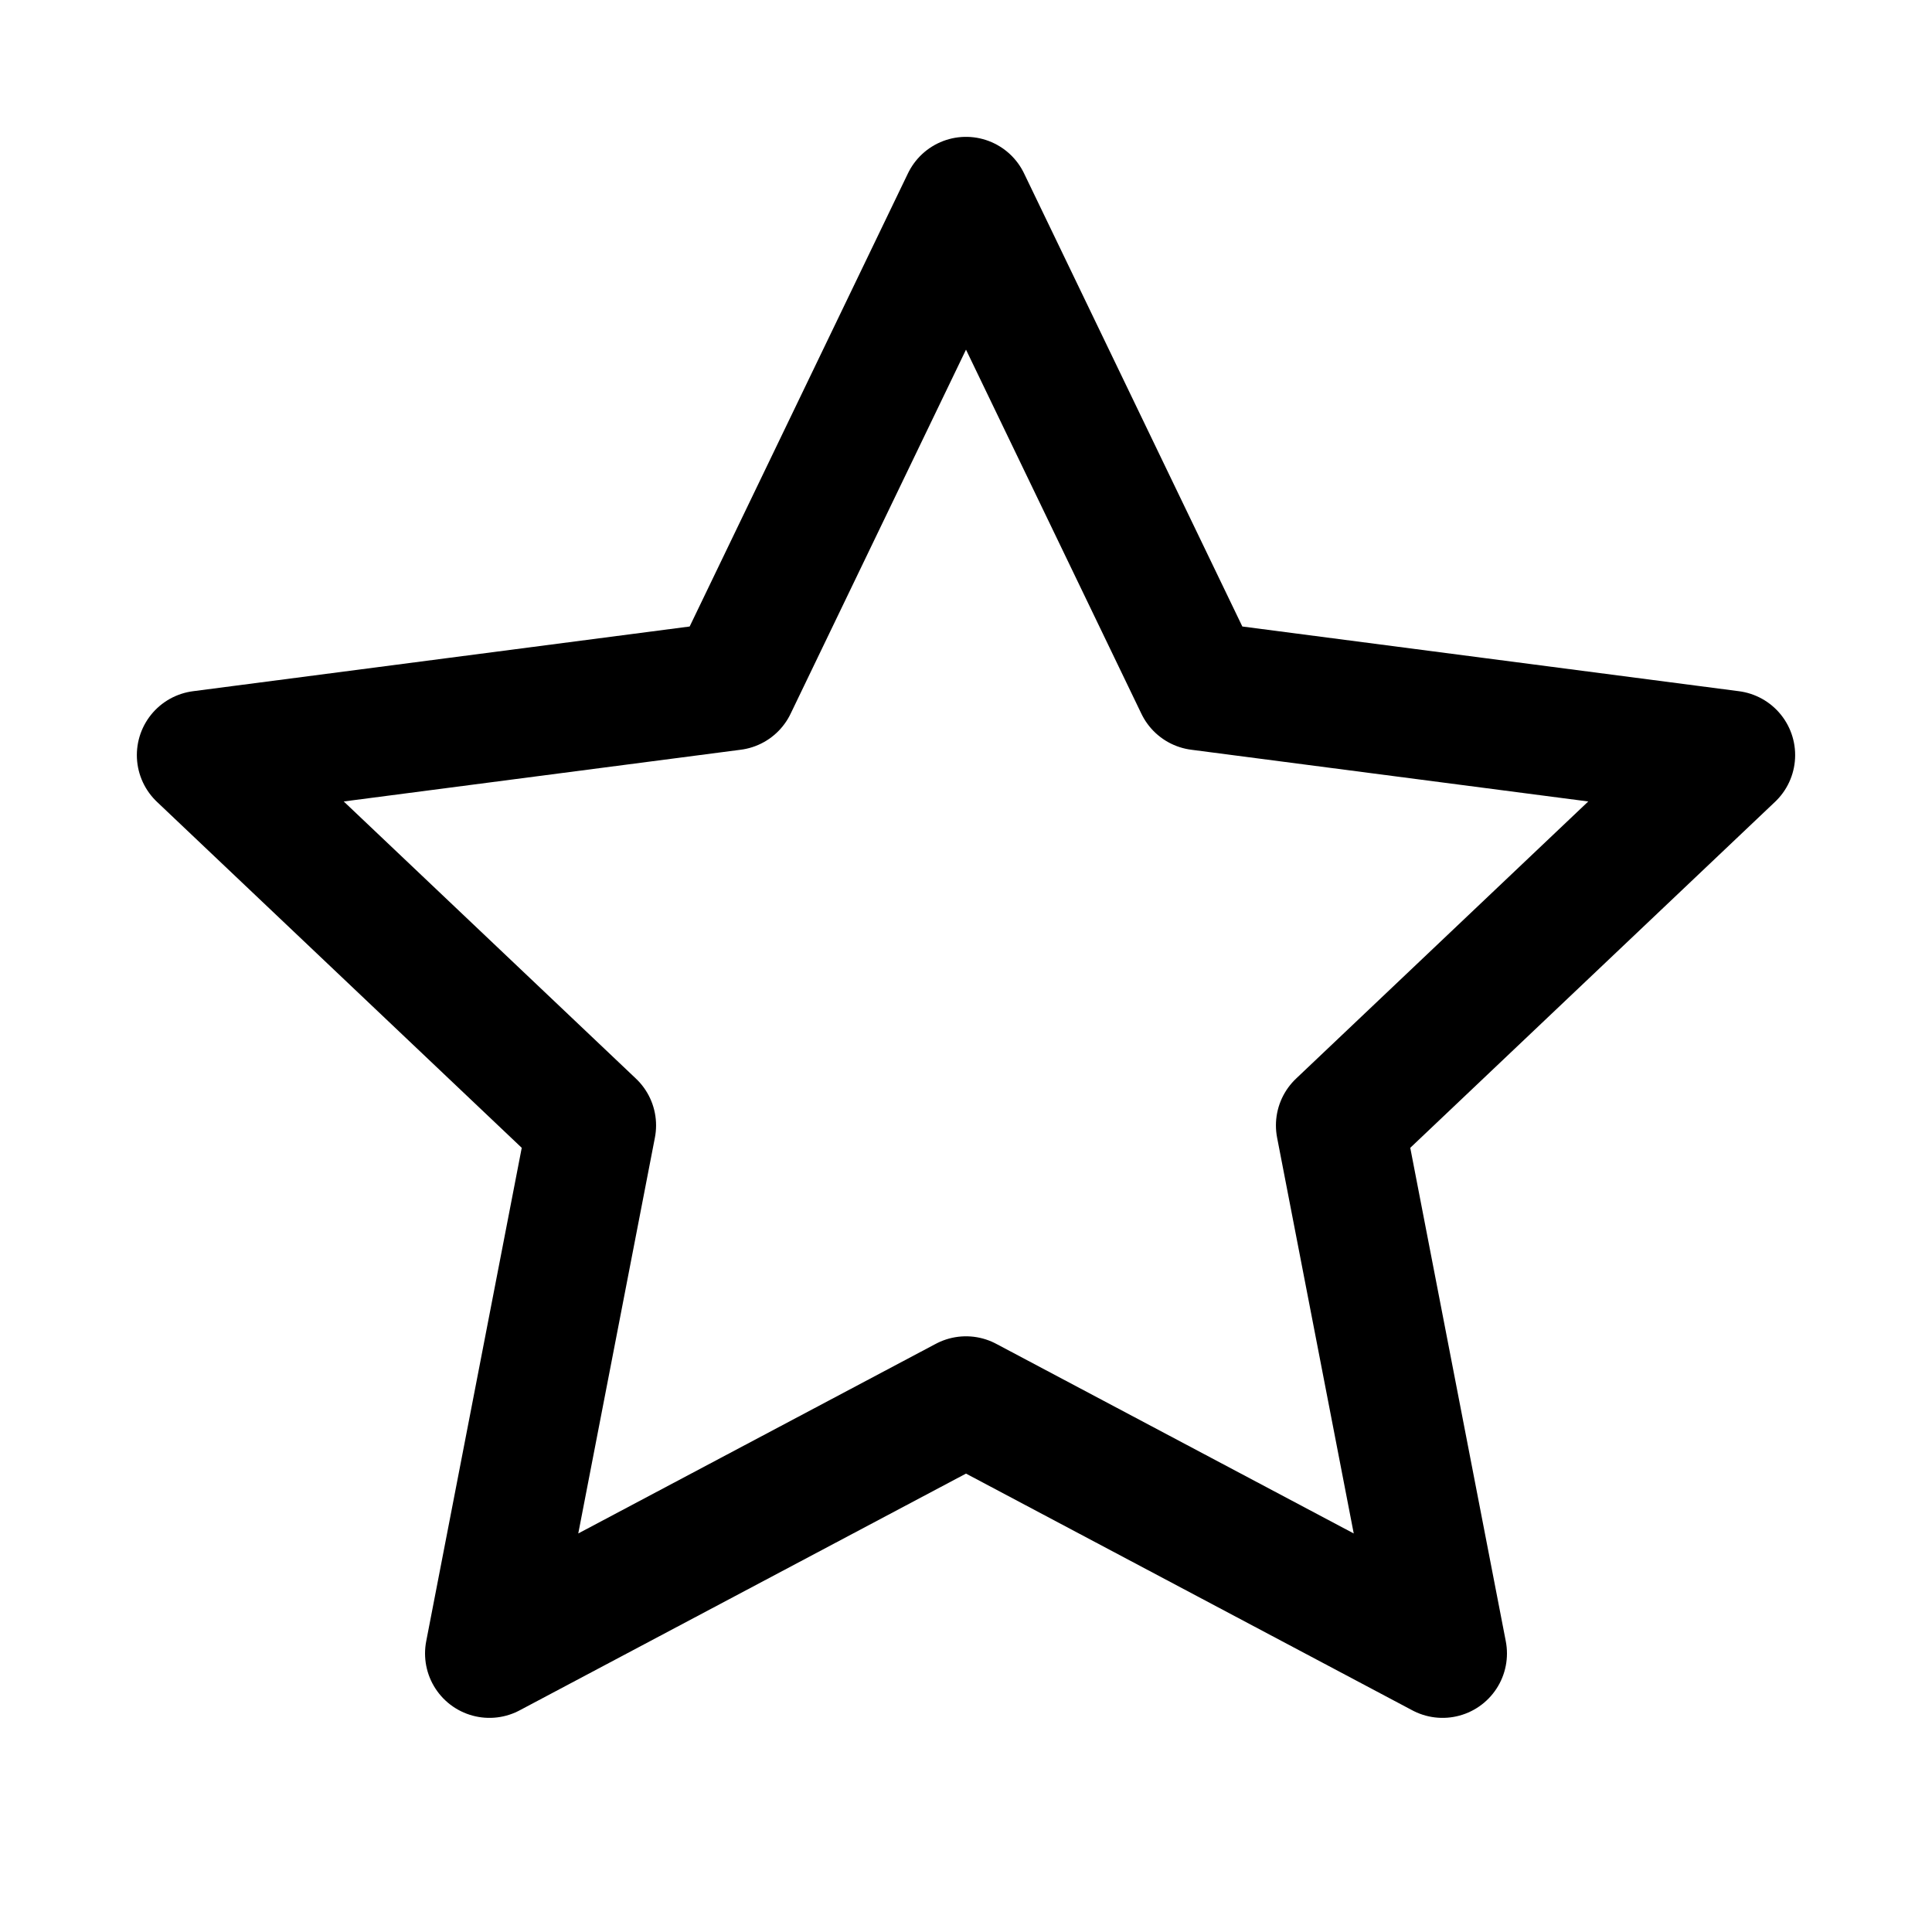
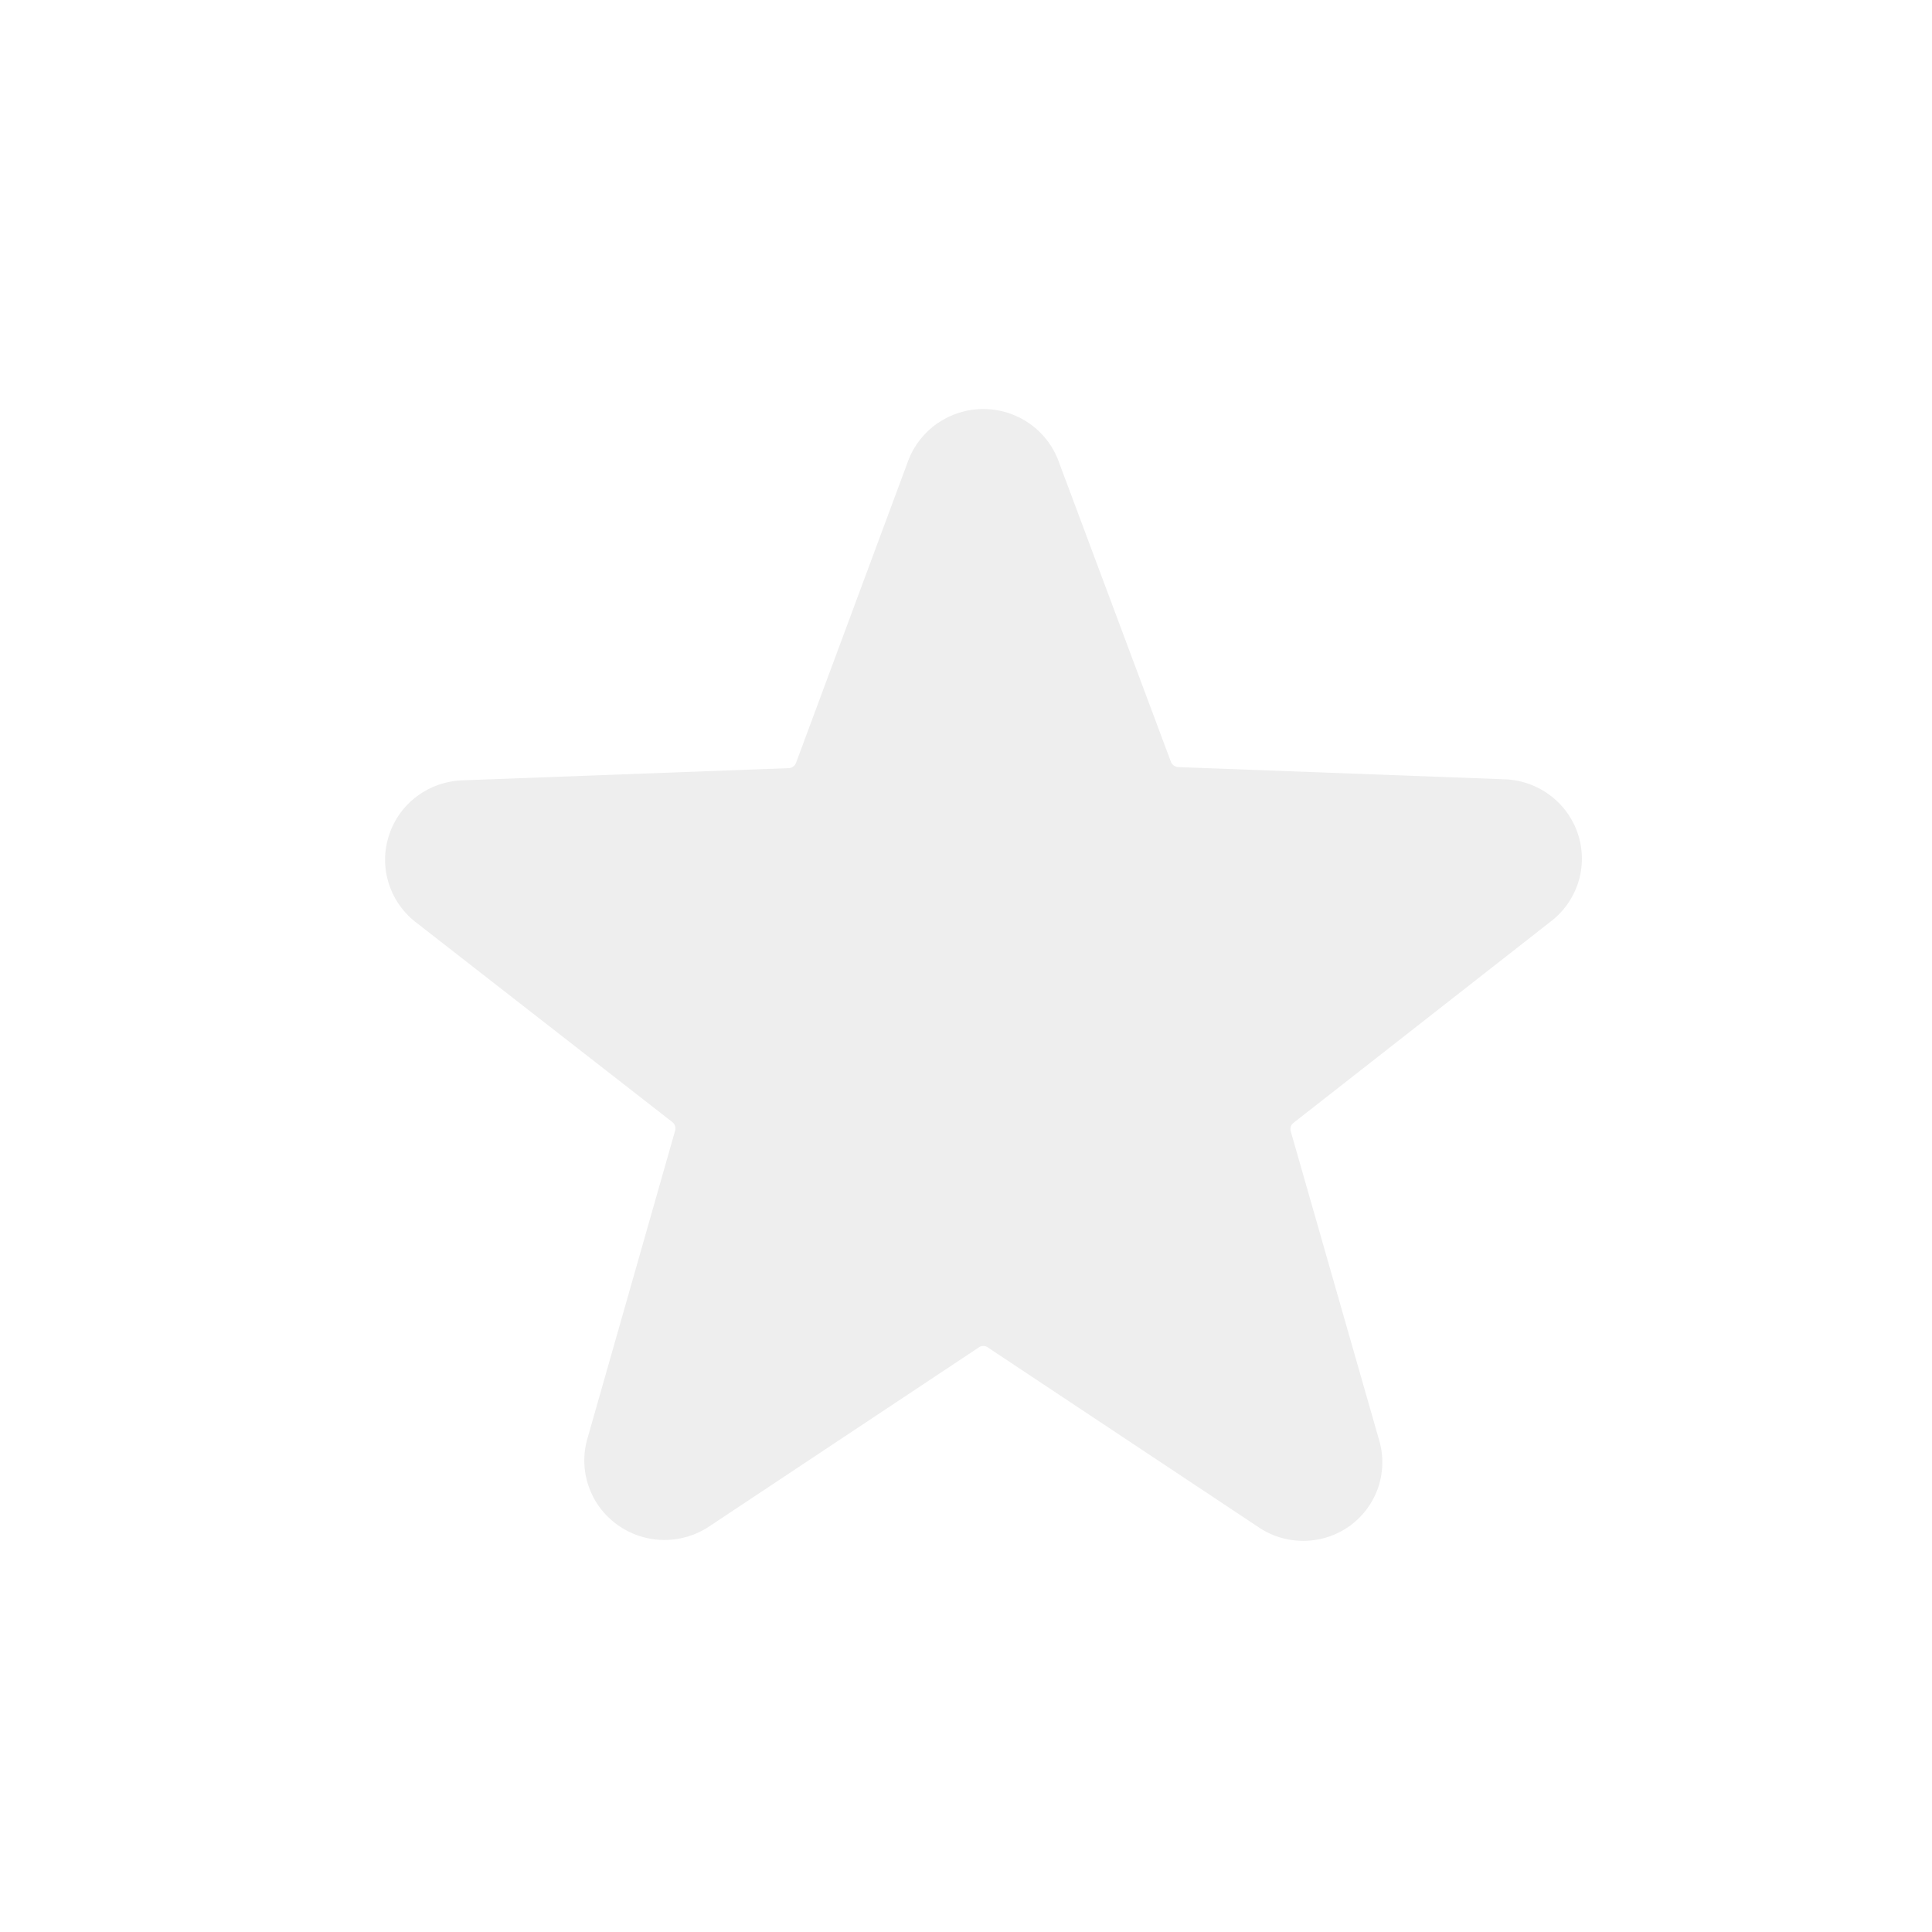
<svg xmlns="http://www.w3.org/2000/svg" viewBox="0 0 24 24" fill="none">
-   <path d="M12 2.5l2.9 6.02 6.6.86-4.85 4.6 1.27 6.56L12 17.4l-5.92 3.14 1.27-6.56-4.85-4.6 6.6-.86L12 2.5Z" stroke="currentColor" stroke-width="1.6" stroke-linejoin="round" />
+   <path d="M19.25 11.458C19.417 11.335 19.54 11.163 19.604 10.967C19.667 10.771 19.667 10.56 19.603 10.364C19.539 10.168 19.415 9.996 19.248 9.874C19.081 9.751 18.879 9.683 18.671 9.68L14.635 9.529C14.615 9.527 14.596 9.52 14.58 9.509C14.564 9.497 14.552 9.481 14.545 9.462L13.15 5.729C13.08 5.539 12.953 5.375 12.785 5.259C12.618 5.143 12.419 5.081 12.215 5.081C12.011 5.081 11.812 5.143 11.644 5.259C11.477 5.375 11.35 5.539 11.28 5.729L9.889 9.475C9.882 9.494 9.87 9.51 9.854 9.522C9.838 9.534 9.819 9.541 9.8 9.542L5.763 9.693C5.555 9.697 5.353 9.764 5.186 9.887C5.019 10.009 4.895 10.181 4.832 10.377C4.768 10.573 4.767 10.784 4.831 10.98C4.894 11.176 5.018 11.348 5.184 11.471L8.351 13.938C8.367 13.95 8.379 13.967 8.385 13.986C8.391 14.005 8.392 14.025 8.387 14.044L7.297 17.871C7.24 18.066 7.246 18.273 7.313 18.465C7.379 18.657 7.504 18.823 7.67 18.942C7.835 19.061 8.034 19.127 8.238 19.13C8.443 19.133 8.644 19.074 8.813 18.96L12.159 16.738C12.175 16.726 12.195 16.72 12.215 16.72C12.235 16.72 12.255 16.726 12.271 16.738L15.617 18.96C15.784 19.078 15.984 19.141 16.189 19.141C16.394 19.141 16.594 19.078 16.761 18.96C16.926 18.842 17.051 18.676 17.118 18.485C17.184 18.294 17.19 18.087 17.133 17.893L16.034 14.053C16.028 14.034 16.029 14.013 16.035 13.994C16.041 13.975 16.054 13.959 16.07 13.947L19.25 11.458Z" fill="#EEEEEE" />
</svg>
